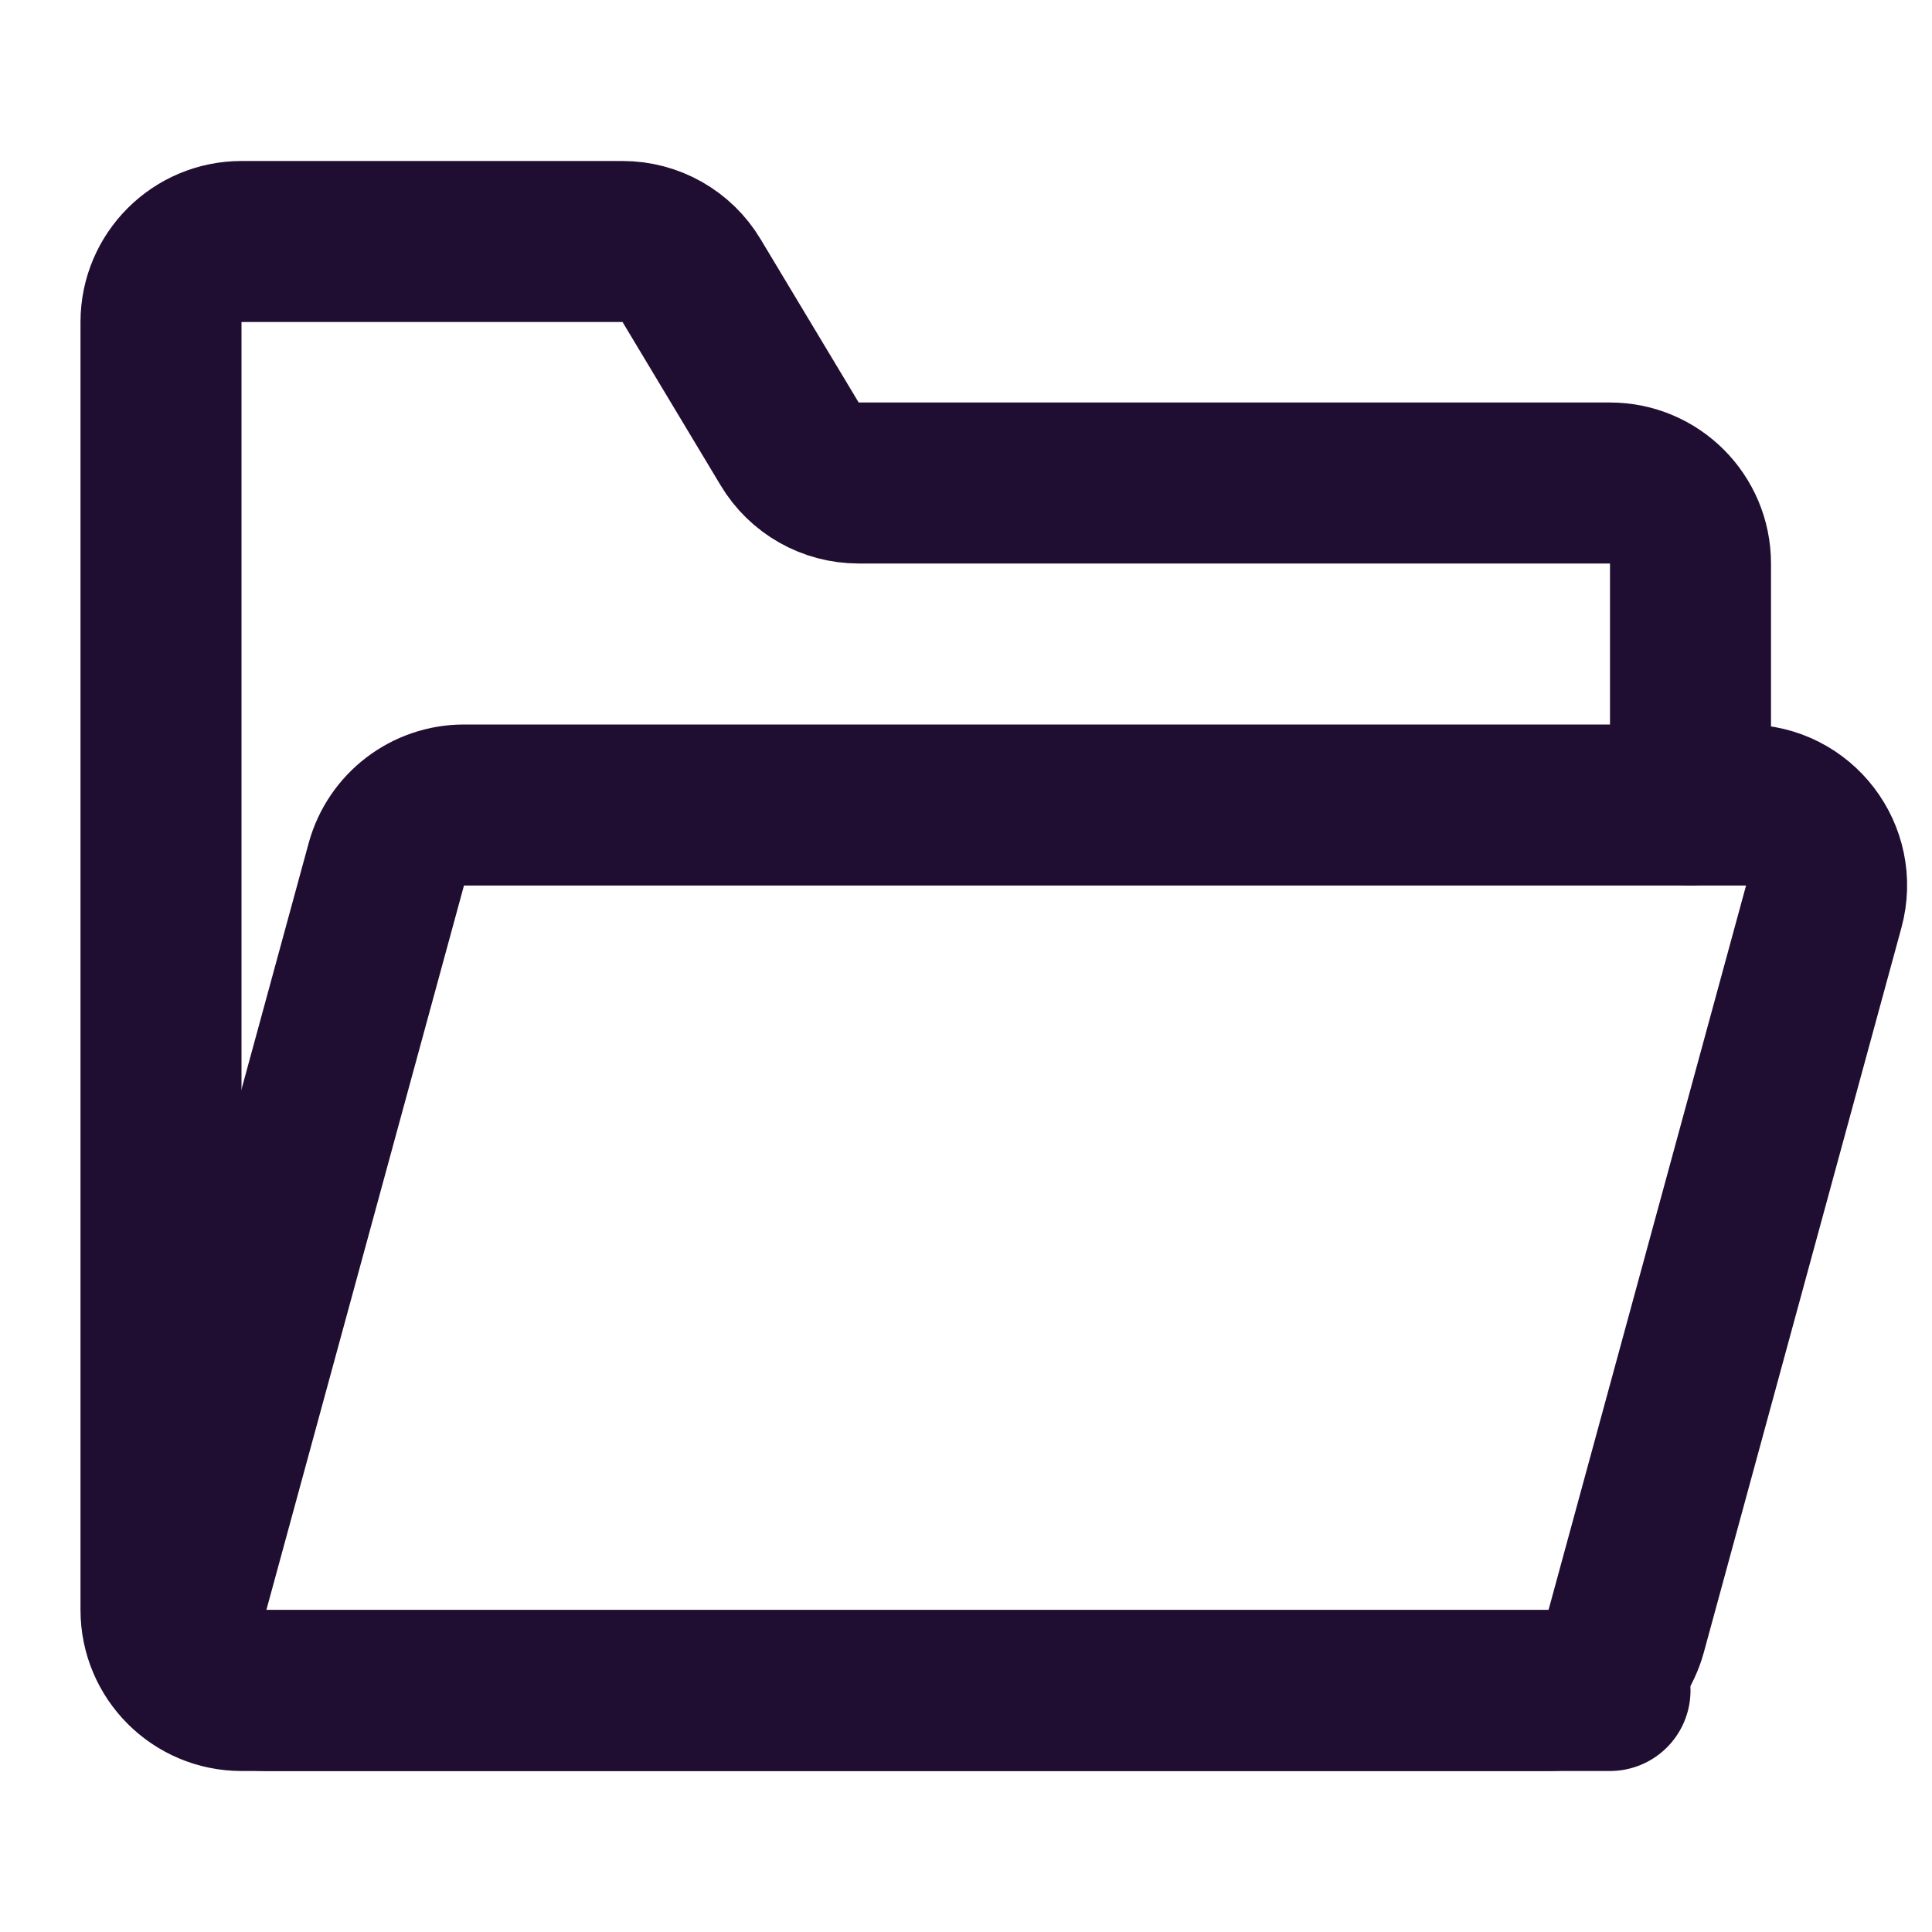
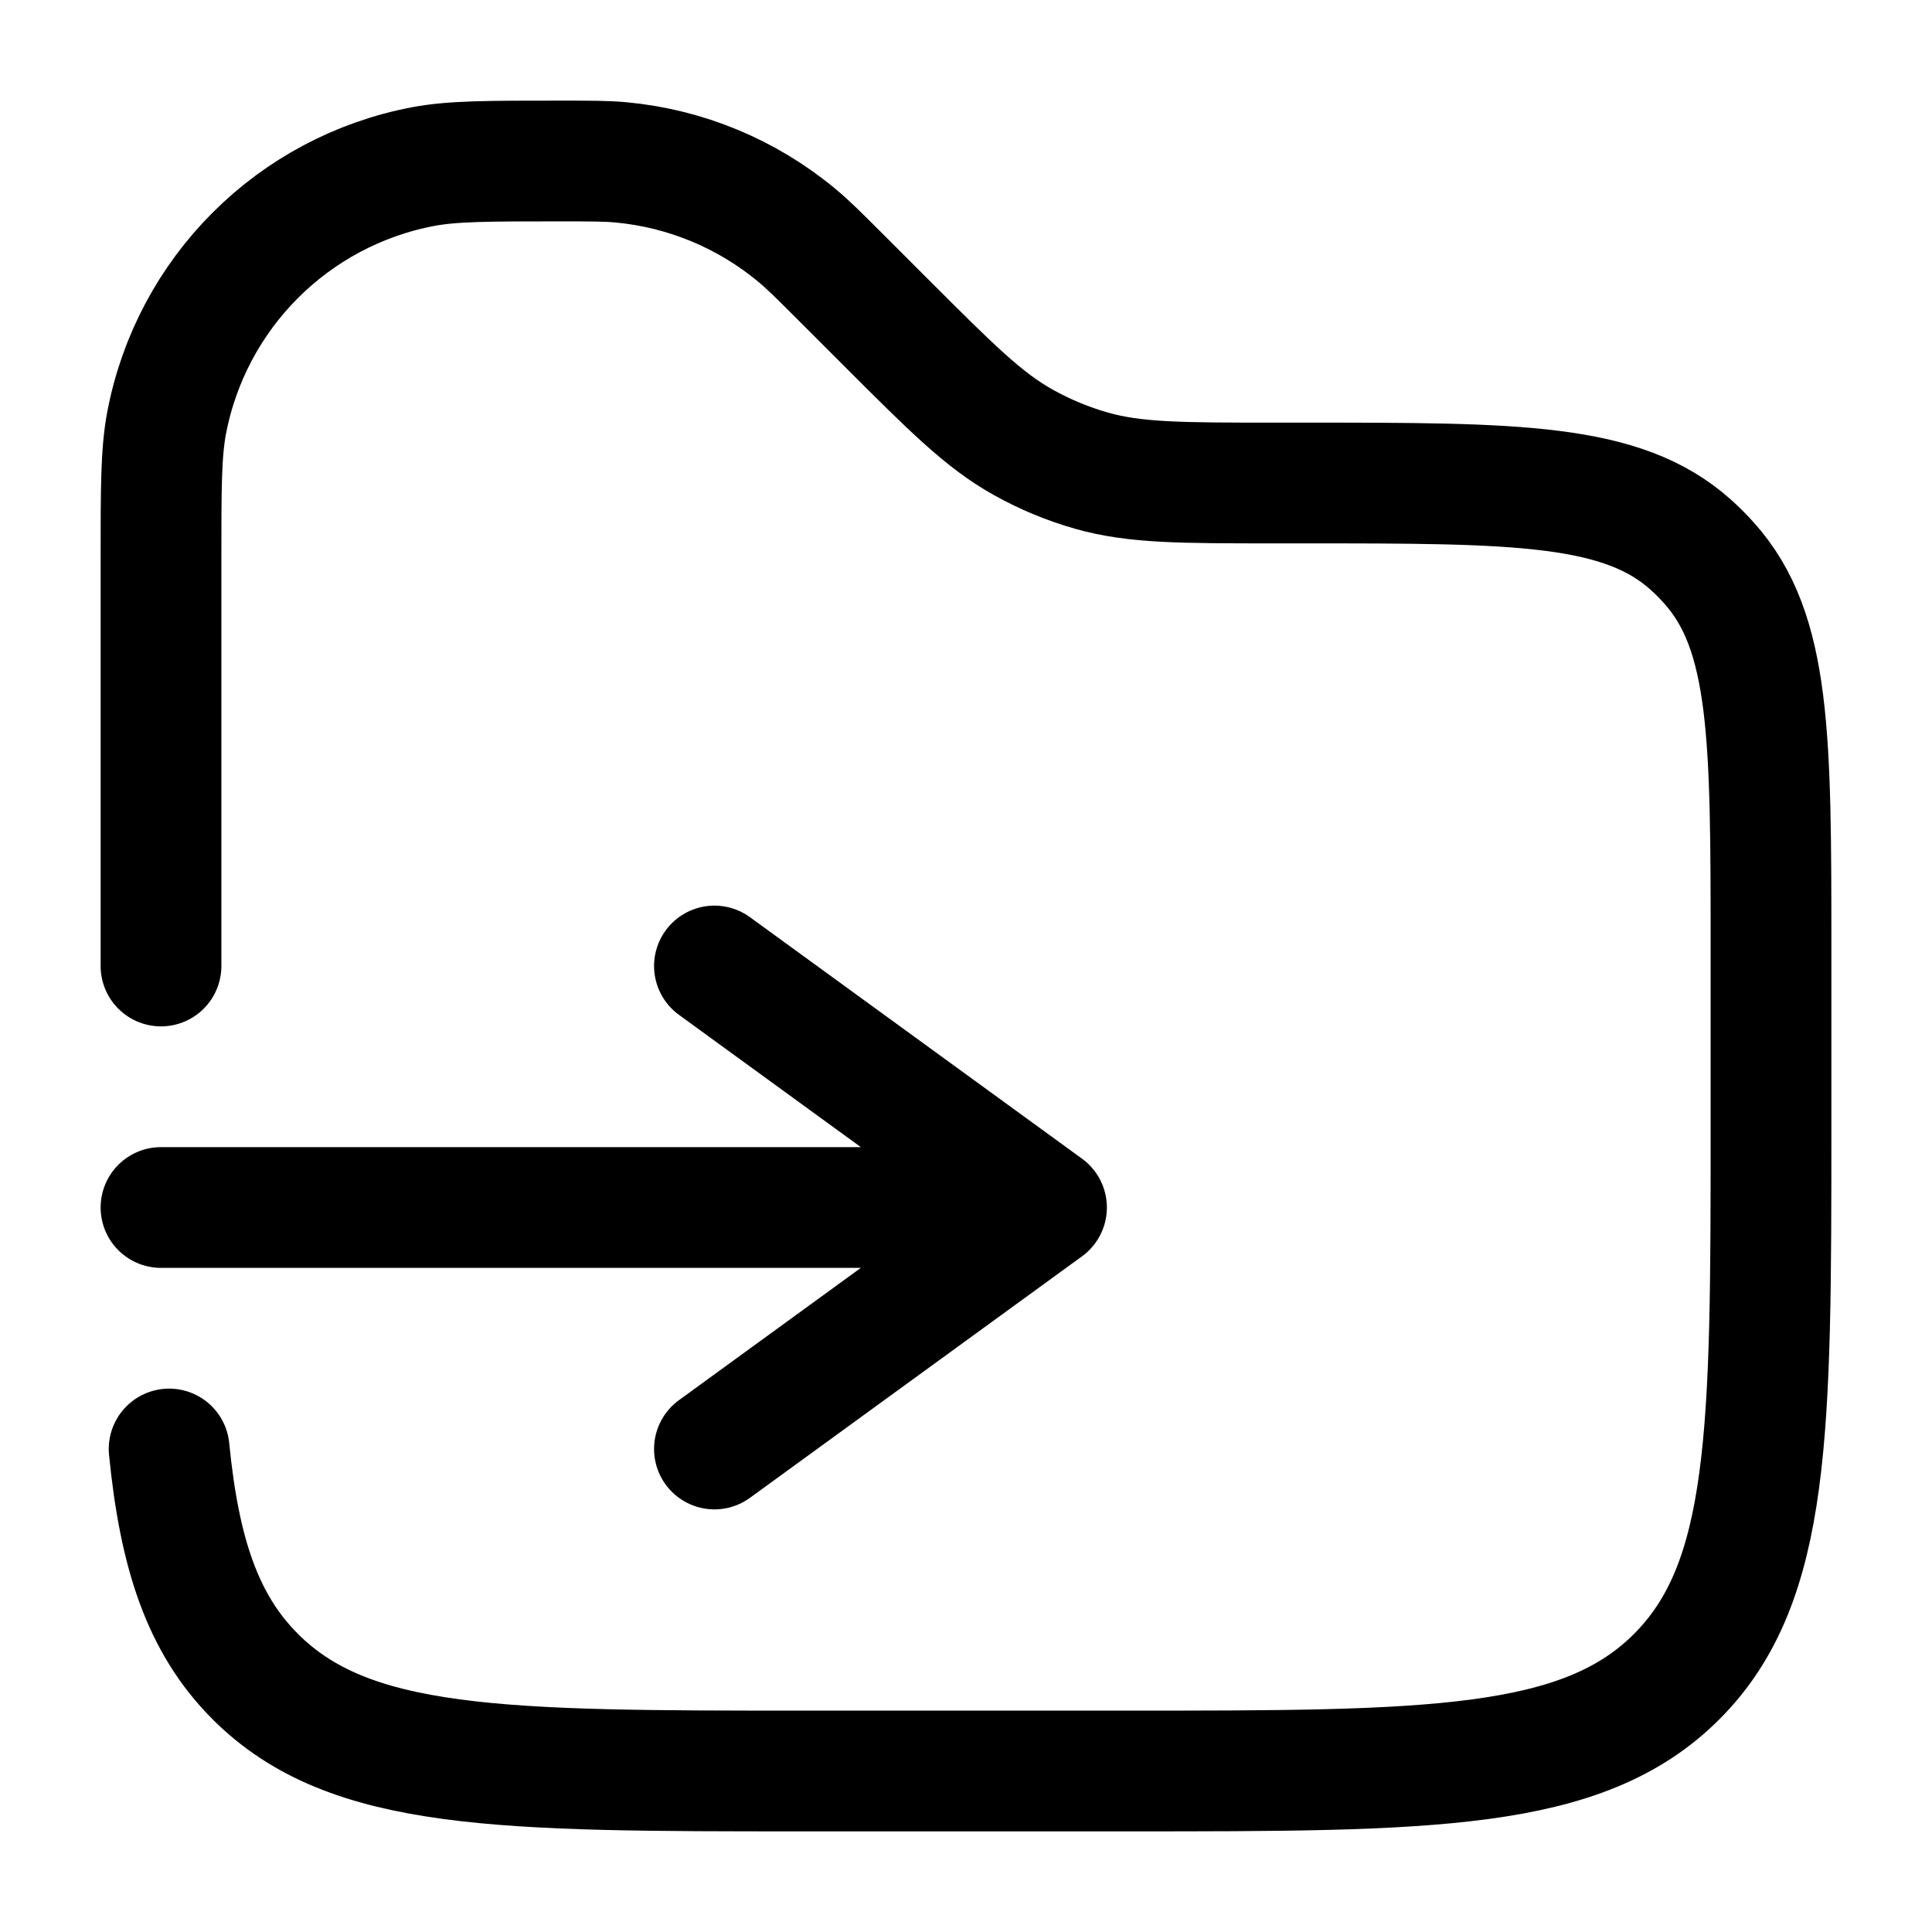
- <svg xmlns="http://www.w3.org/2000/svg" viewBox="0 0 24 24" fill="none">
-   <g id="SVGRepo_bgCarrier" stroke-width="0" />
-   <g id="SVGRepo_tracerCarrier" stroke-linecap="round" stroke-linejoin="round" />
-   <g id="SVGRepo_iconCarrier">
-     <path d="M20 21H3C2.448 21 2 20.552 2 20L2 4C2 3.448 2.448 3 3 3H7.734C8.085 3 8.411 3.184 8.591 3.486L9.809 5.514C9.989 5.816 10.315 6 10.666 6H20C20.552 6 21 6.448 21 7V10" stroke="#200E32" stroke-width="2" stroke-linecap="round" />
-     <path d="M4.799 10.737L2.344 19.737C2.171 20.373 2.65 21 3.309 21H19.236C19.687 21 20.082 20.698 20.201 20.263L22.655 11.263C22.829 10.627 22.35 10 21.691 10H5.764C5.313 10 4.918 10.302 4.799 10.737Z" stroke="#200E32" stroke-width="2" />
-   </g>
+ <svg xmlns="http://www.w3.org/2000/svg" width="800px" height="800px" viewBox="0 0 24 24" fill="none">
+   <path d="M2 12V6.95C2 6.067 2 5.626 2.069 5.258C2.375 3.64 3.64 2.375 5.258 2.069C5.626 2 6.067 2 6.95 2C7.336 2 7.53 2 7.716 2.017C8.517 2.092 9.277 2.407 9.896 2.921C10.04 3.04 10.176 3.176 10.45 3.45L11 4C11.816 4.816 12.224 5.224 12.712 5.495C12.98 5.645 13.265 5.763 13.56 5.847C14.098 6 14.675 6 15.828 6H16.202C18.834 6 20.151 6 21.006 6.769C21.085 6.84 21.16 6.915 21.23 6.994C22 7.849 22 9.166 22 11.798V14C22 17.771 22 19.657 20.828 20.828C19.657 22 17.771 22 14 22H10C6.229 22 4.343 22 3.172 20.828C2.518 20.175 2.229 19.3 2.101 18" stroke="currentColor" stroke-width="1.5" stroke-linecap="round" />
+   <path d="M2 15C8.444 15 6.556 15 13 15M13 15L8.875 12M13 15L8.875 18" stroke="currentColor" stroke-width="1.5" stroke-linecap="round" stroke-linejoin="round" />
</svg>
